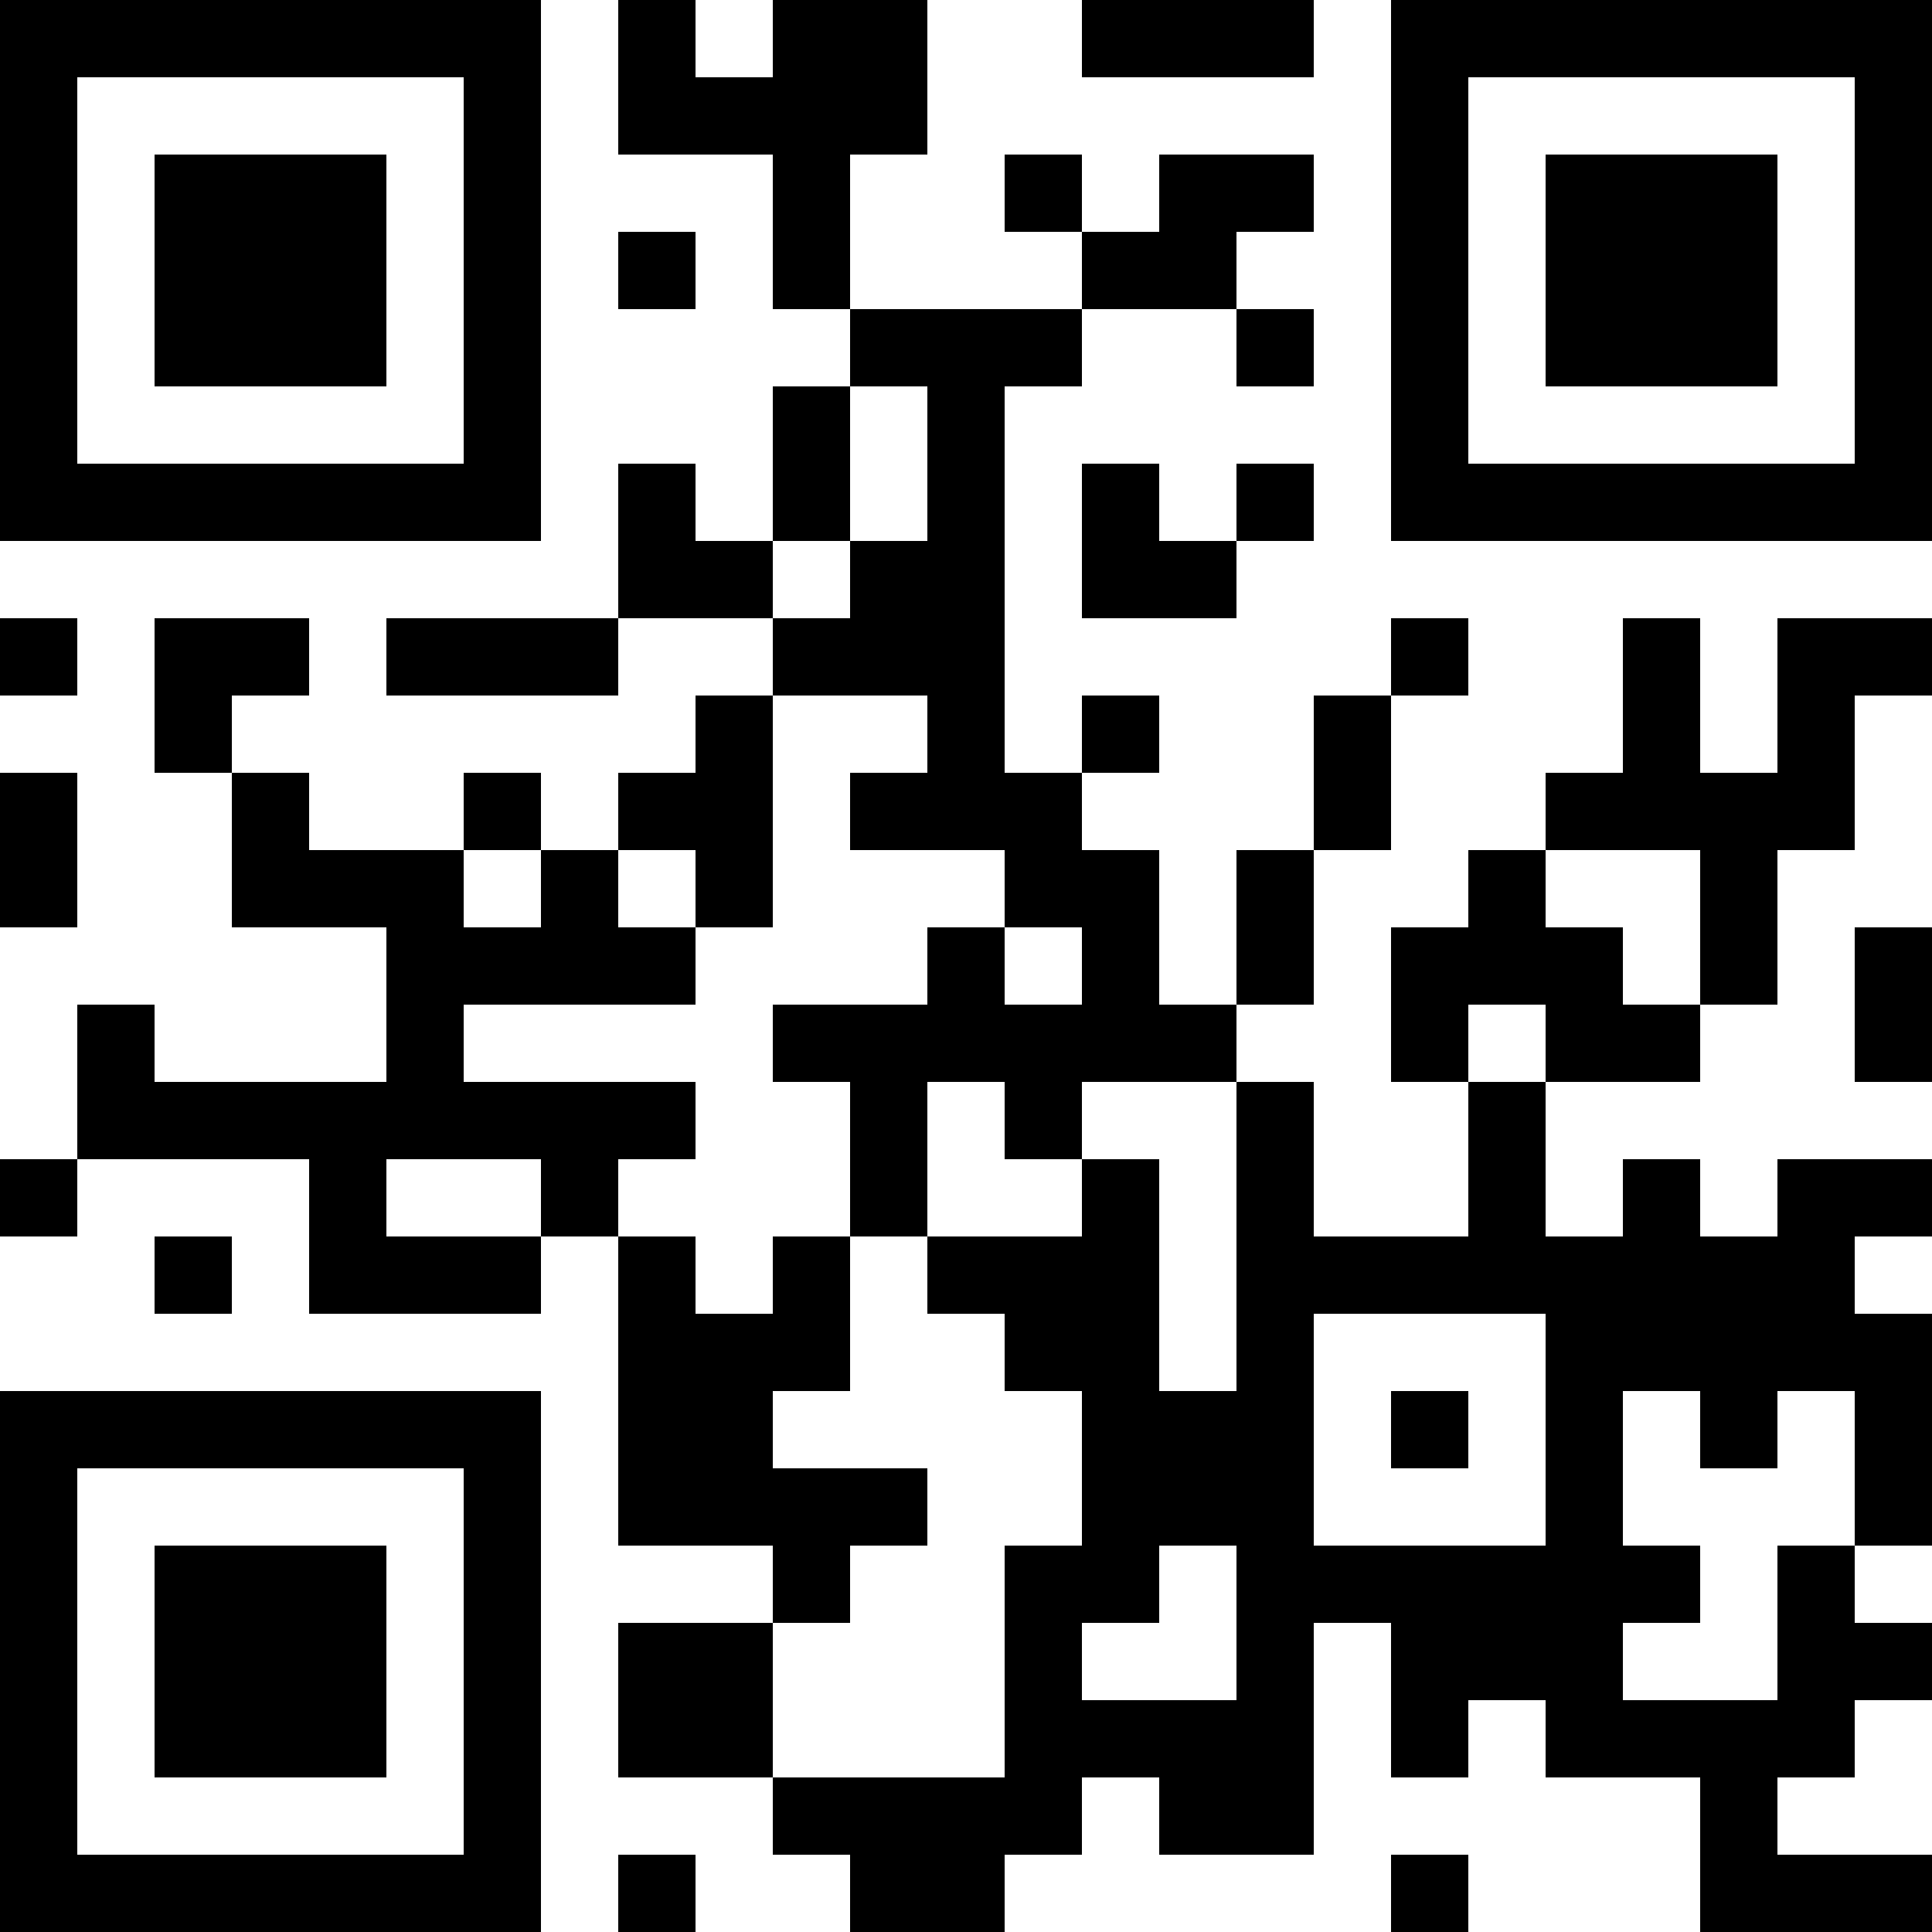
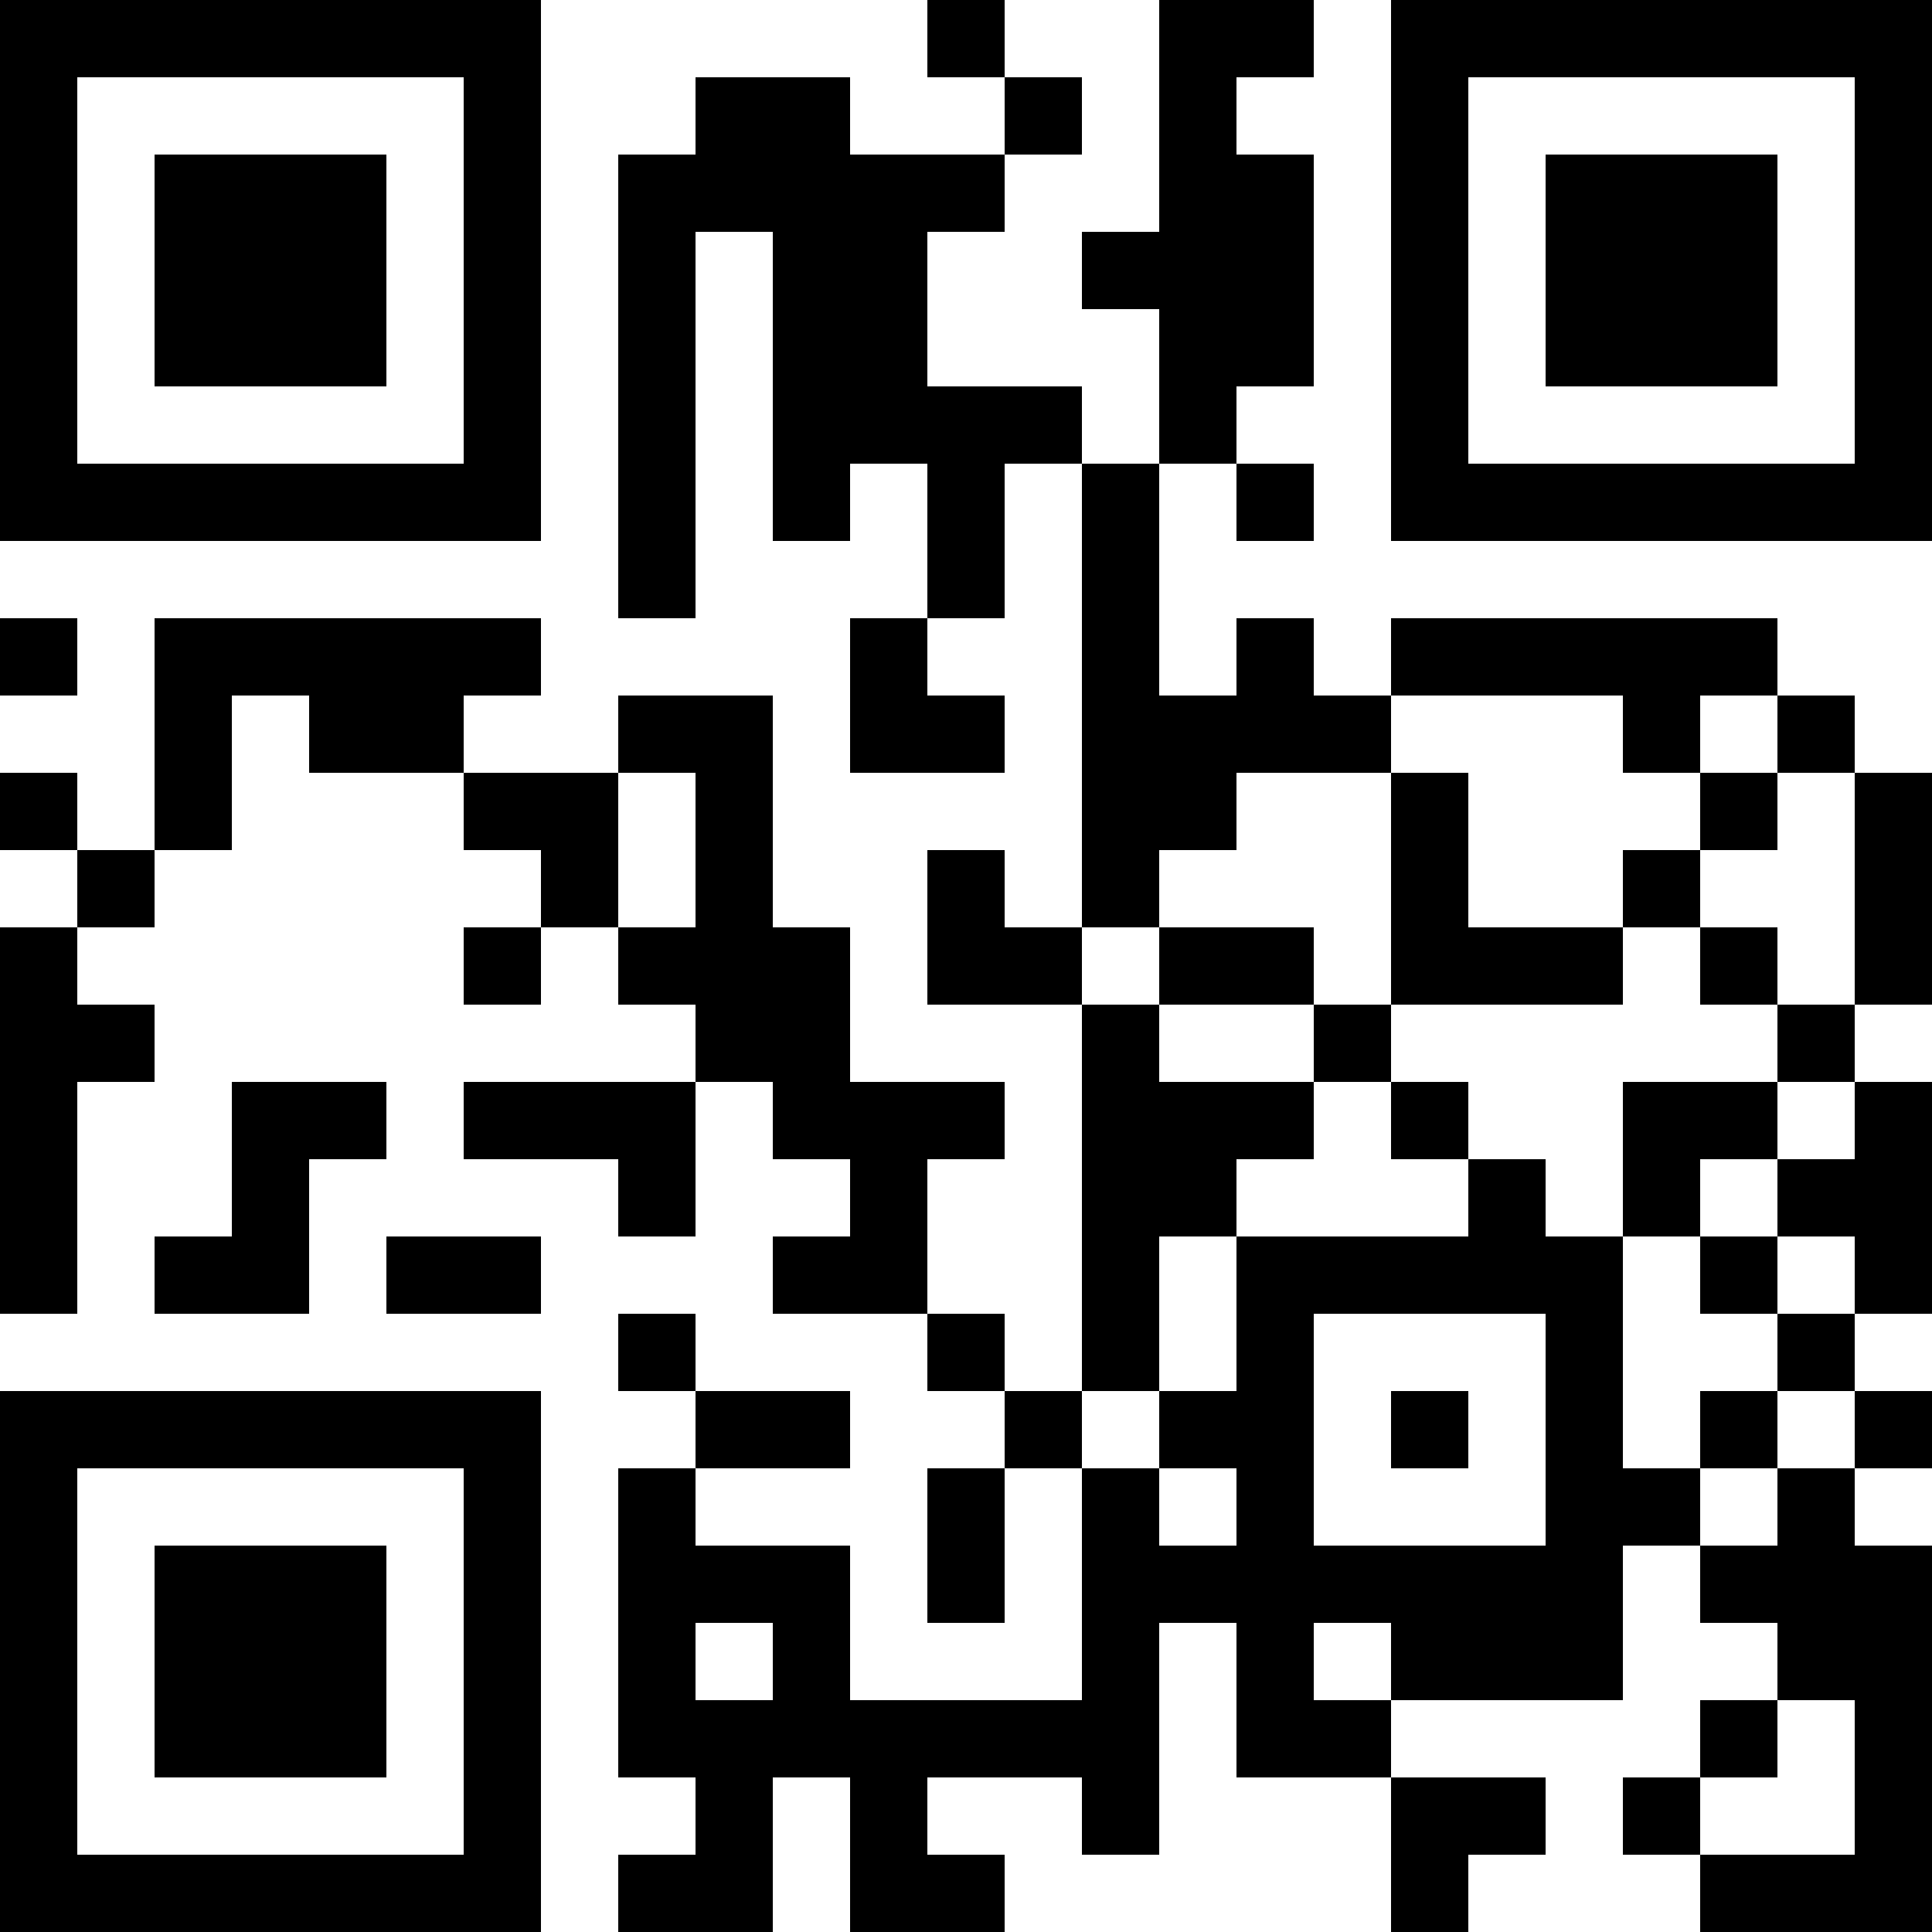
<svg xmlns="http://www.w3.org/2000/svg" version="1.1" width="200" height="200" viewBox="0 0 200 200">
  <rect x="0" y="0" width="200" height="200" fill="#ffffff" />
  <g transform="scale(8)">
    <g transform="translate(0,0)">
-       <path fill-rule="evenodd" d="M8 0L8 2L10 2L10 4L11 4L11 5L10 5L10 7L9 7L9 6L8 6L8 8L5 8L5 9L8 9L8 8L10 8L10 9L9 9L9 10L8 10L8 11L7 11L7 10L6 10L6 11L4 11L4 10L3 10L3 9L4 9L4 8L2 8L2 10L3 10L3 12L5 12L5 14L2 14L2 13L1 13L1 15L0 15L0 16L1 16L1 15L4 15L4 17L7 17L7 16L8 16L8 20L10 20L10 21L8 21L8 23L10 23L10 24L11 24L11 25L13 25L13 24L14 24L14 23L15 23L15 24L17 24L17 21L18 21L18 23L19 23L19 22L20 22L20 23L22 23L22 25L25 25L25 24L23 24L23 23L24 23L24 22L25 22L25 21L24 21L24 20L25 20L25 17L24 17L24 16L25 16L25 15L23 15L23 16L22 16L22 15L21 15L21 16L20 16L20 14L22 14L22 13L23 13L23 11L24 11L24 9L25 9L25 8L23 8L23 10L22 10L22 8L21 8L21 10L20 10L20 11L19 11L19 12L18 12L18 14L19 14L19 16L17 16L17 14L16 14L16 13L17 13L17 11L18 11L18 9L19 9L19 8L18 8L18 9L17 9L17 11L16 11L16 13L15 13L15 11L14 11L14 10L15 10L15 9L14 9L14 10L13 10L13 5L14 5L14 4L16 4L16 5L17 5L17 4L16 4L16 3L17 3L17 2L15 2L15 3L14 3L14 2L13 2L13 3L14 3L14 4L11 4L11 2L12 2L12 0L10 0L10 1L9 1L9 0ZM14 0L14 1L17 1L17 0ZM8 3L8 4L9 4L9 3ZM11 5L11 7L10 7L10 8L11 8L11 7L12 7L12 5ZM14 6L14 8L16 8L16 7L17 7L17 6L16 6L16 7L15 7L15 6ZM0 8L0 9L1 9L1 8ZM10 9L10 12L9 12L9 11L8 11L8 12L9 12L9 13L6 13L6 14L9 14L9 15L8 15L8 16L9 16L9 17L10 17L10 16L11 16L11 18L10 18L10 19L12 19L12 20L11 20L11 21L10 21L10 23L13 23L13 20L14 20L14 18L13 18L13 17L12 17L12 16L14 16L14 15L15 15L15 18L16 18L16 14L14 14L14 15L13 15L13 14L12 14L12 16L11 16L11 14L10 14L10 13L12 13L12 12L13 12L13 13L14 13L14 12L13 12L13 11L11 11L11 10L12 10L12 9ZM0 10L0 12L1 12L1 10ZM6 11L6 12L7 12L7 11ZM20 11L20 12L21 12L21 13L22 13L22 11ZM24 12L24 14L25 14L25 12ZM19 13L19 14L20 14L20 13ZM5 15L5 16L7 16L7 15ZM2 16L2 17L3 17L3 16ZM17 17L17 20L20 20L20 17ZM18 18L18 19L19 19L19 18ZM21 18L21 20L22 20L22 21L21 21L21 22L23 22L23 20L24 20L24 18L23 18L23 19L22 19L22 18ZM15 20L15 21L14 21L14 22L16 22L16 20ZM8 24L8 25L9 25L9 24ZM18 24L18 25L19 25L19 24ZM0 0L0 7L7 7L7 0ZM1 1L1 6L6 6L6 1ZM2 2L2 5L5 5L5 2ZM18 0L18 7L25 7L25 0ZM19 1L19 6L24 6L24 1ZM20 2L20 5L23 5L23 2ZM0 18L0 25L7 25L7 18ZM1 19L1 24L6 24L6 19ZM2 20L2 23L5 23L5 20Z" fill="#000000" />
+       <path fill-rule="evenodd" d="M12 0L12 1L13 1L13 2L11 2L11 1L9 1L9 2L8 2L8 8L9 8L9 3L10 3L10 7L11 7L11 6L12 6L12 8L11 8L11 10L13 10L13 9L12 9L12 8L13 8L13 6L14 6L14 12L13 12L13 11L12 11L12 13L14 13L14 18L13 18L13 17L12 17L12 15L13 15L13 14L11 14L11 12L10 12L10 9L8 9L8 10L6 10L6 9L7 9L7 8L2 8L2 11L1 11L1 10L0 10L0 11L1 11L1 12L0 12L0 17L1 17L1 14L2 14L2 13L1 13L1 12L2 12L2 11L3 11L3 9L4 9L4 10L6 10L6 11L7 11L7 12L6 12L6 13L7 13L7 12L8 12L8 13L9 13L9 14L6 14L6 15L8 15L8 16L9 16L9 14L10 14L10 15L11 15L11 16L10 16L10 17L12 17L12 18L13 18L13 19L12 19L12 21L13 21L13 19L14 19L14 22L11 22L11 20L9 20L9 19L11 19L11 18L9 18L9 17L8 17L8 18L9 18L9 19L8 19L8 23L9 23L9 24L8 24L8 25L10 25L10 23L11 23L11 25L13 25L13 24L12 24L12 23L14 23L14 24L15 24L15 21L16 21L16 23L18 23L18 25L19 25L19 24L20 24L20 23L18 23L18 22L21 22L21 20L22 20L22 21L23 21L23 22L22 22L22 23L21 23L21 24L22 24L22 25L25 25L25 20L24 20L24 19L25 19L25 18L24 18L24 17L25 17L25 14L24 14L24 13L25 13L25 10L24 10L24 9L23 9L23 8L18 8L18 9L17 9L17 8L16 8L16 9L15 9L15 6L16 6L16 7L17 7L17 6L16 6L16 5L17 5L17 2L16 2L16 1L17 1L17 0L15 0L15 3L14 3L14 4L15 4L15 6L14 6L14 5L12 5L12 3L13 3L13 2L14 2L14 1L13 1L13 0ZM0 8L0 9L1 9L1 8ZM18 9L18 10L16 10L16 11L15 11L15 12L14 12L14 13L15 13L15 14L17 14L17 15L16 15L16 16L15 16L15 18L14 18L14 19L15 19L15 20L16 20L16 19L15 19L15 18L16 18L16 16L19 16L19 15L20 15L20 16L21 16L21 19L22 19L22 20L23 20L23 19L24 19L24 18L23 18L23 17L24 17L24 16L23 16L23 15L24 15L24 14L23 14L23 13L24 13L24 10L23 10L23 9L22 9L22 10L21 10L21 9ZM8 10L8 12L9 12L9 10ZM18 10L18 13L17 13L17 12L15 12L15 13L17 13L17 14L18 14L18 15L19 15L19 14L18 14L18 13L21 13L21 12L22 12L22 13L23 13L23 12L22 12L22 11L23 11L23 10L22 10L22 11L21 11L21 12L19 12L19 10ZM3 14L3 16L2 16L2 17L4 17L4 15L5 15L5 14ZM21 14L21 16L22 16L22 17L23 17L23 16L22 16L22 15L23 15L23 14ZM5 16L5 17L7 17L7 16ZM17 17L17 20L20 20L20 17ZM18 18L18 19L19 19L19 18ZM22 18L22 19L23 19L23 18ZM9 21L9 22L10 22L10 21ZM17 21L17 22L18 22L18 21ZM23 22L23 23L22 23L22 24L24 24L24 22ZM0 0L0 7L7 7L7 0ZM1 1L1 6L6 6L6 1ZM2 2L2 5L5 5L5 2ZM18 0L18 7L25 7L25 0ZM19 1L19 6L24 6L24 1ZM20 2L20 5L23 5L23 2ZM0 18L0 25L7 25L7 18ZM1 19L1 24L6 24L6 19ZM2 20L2 23L5 23L5 20Z" fill="#000000" />
    </g>
  </g>
</svg>
